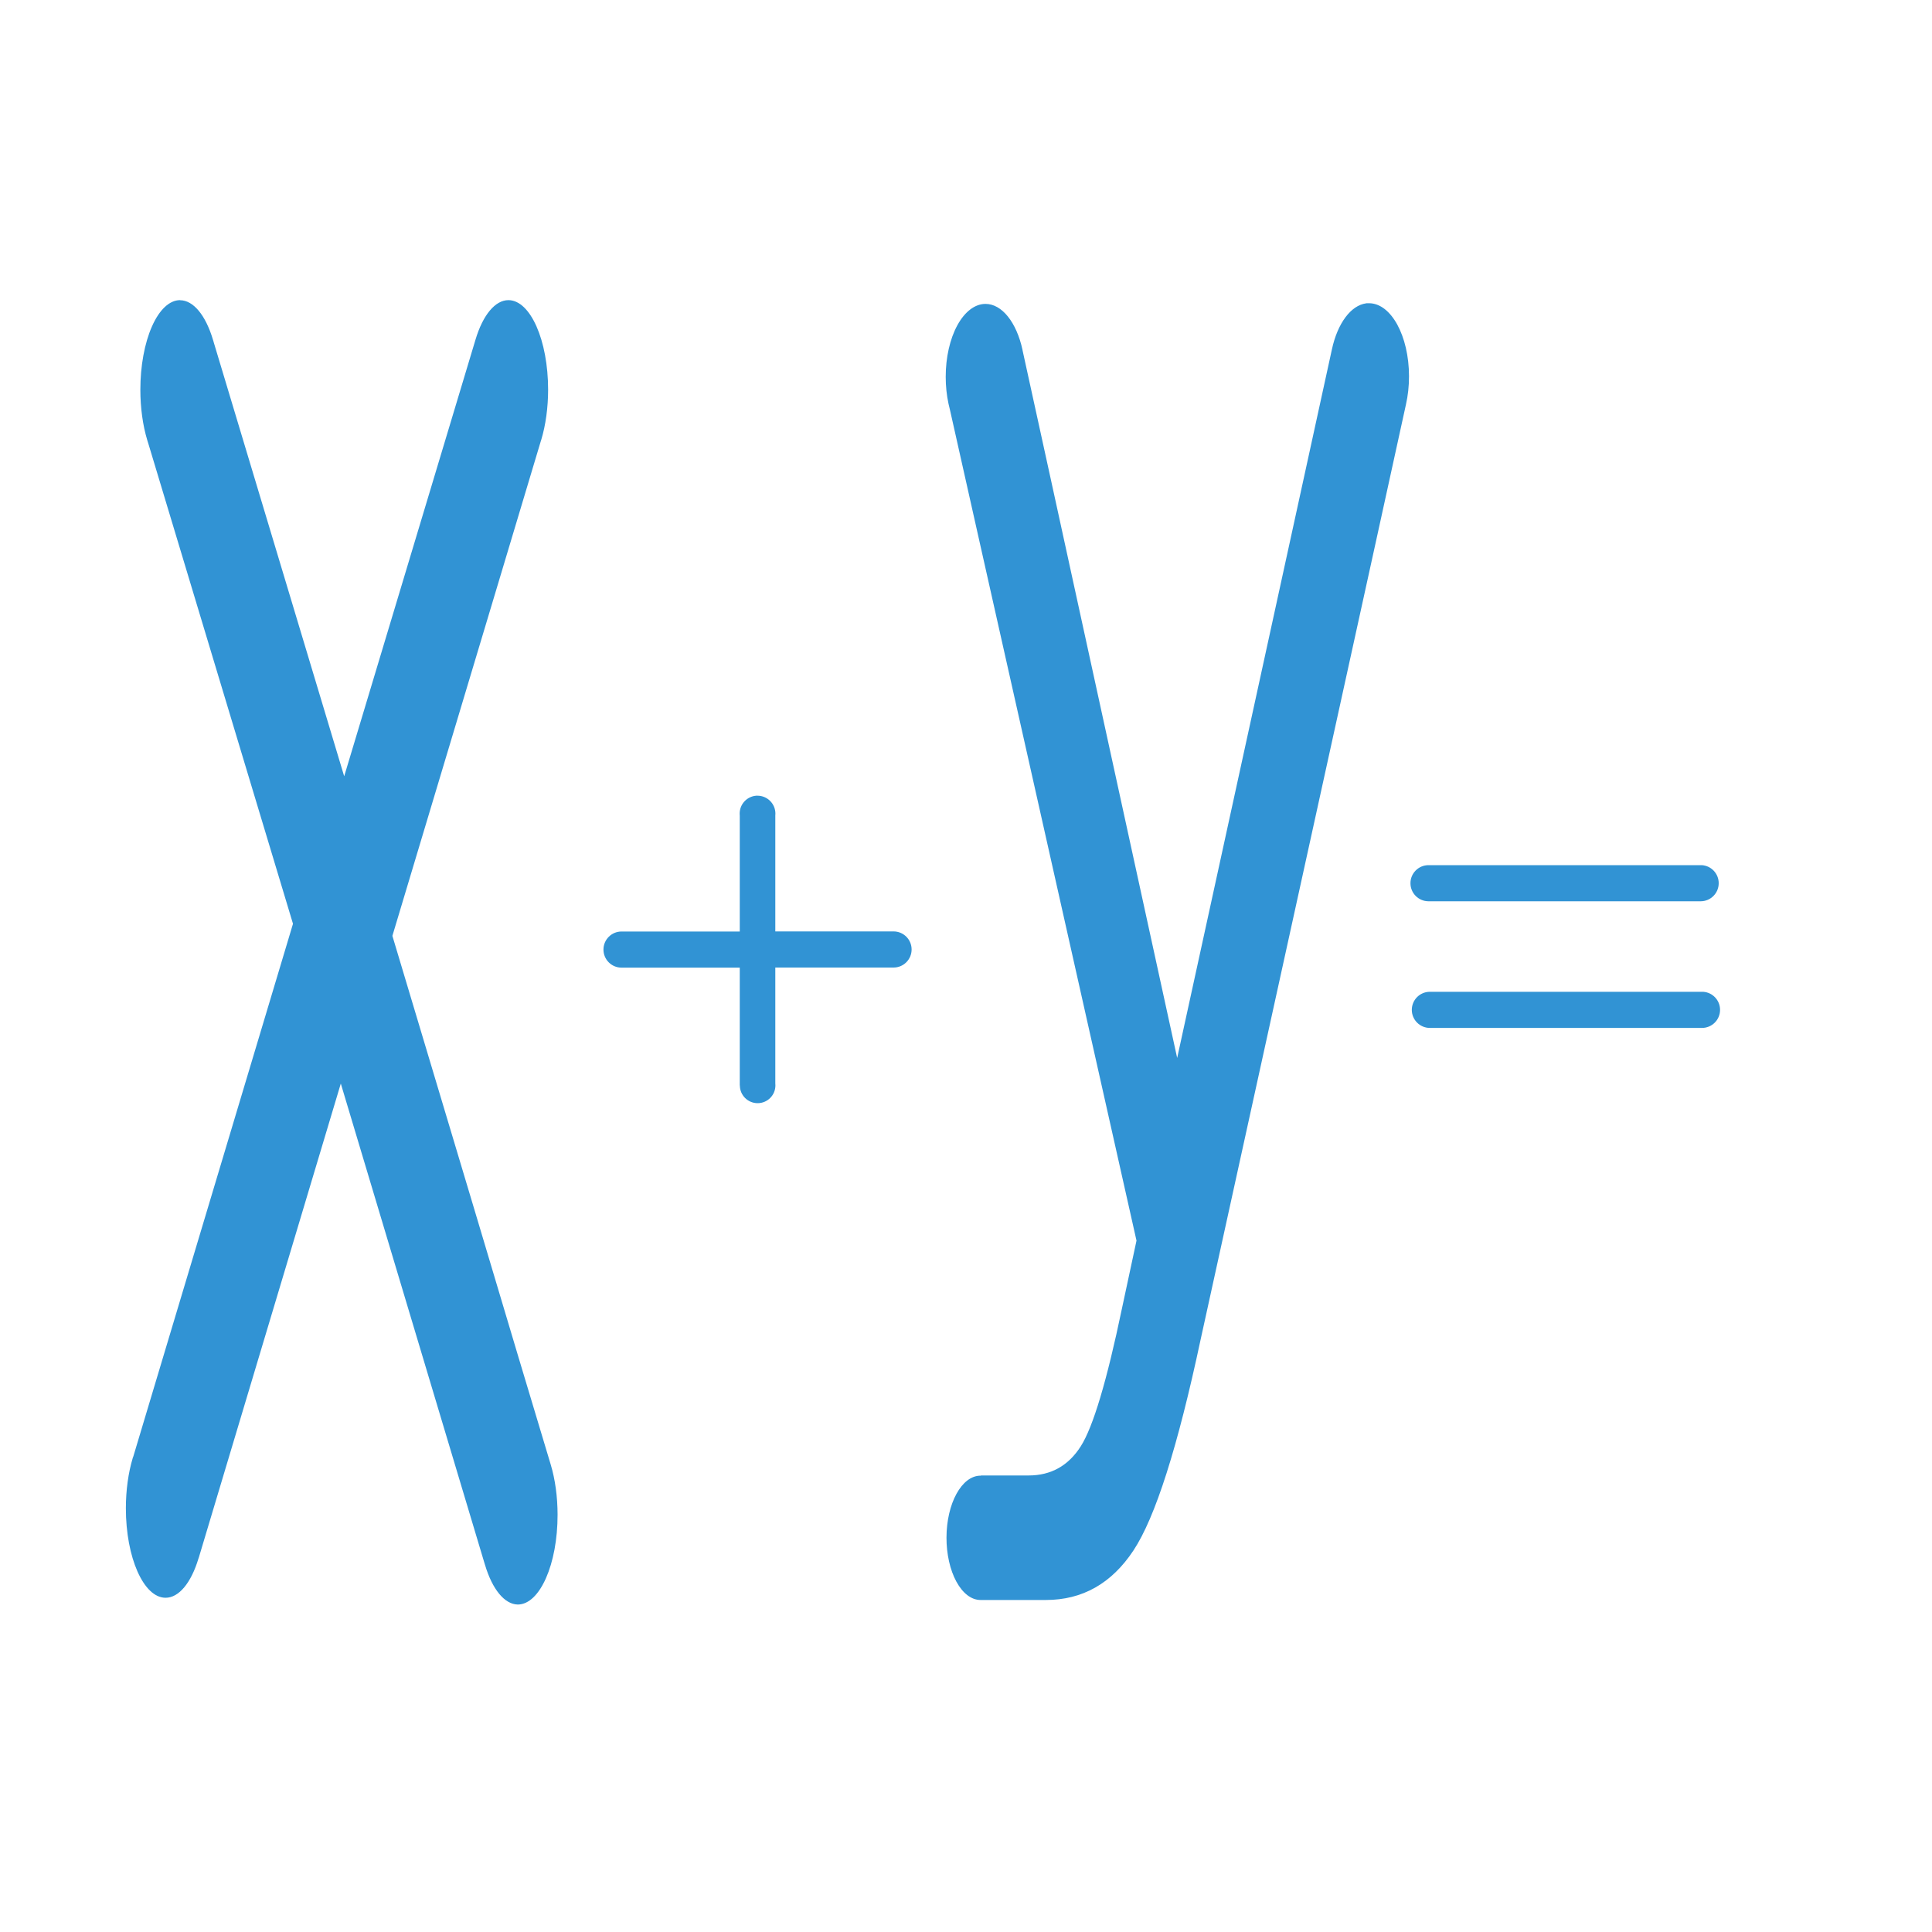
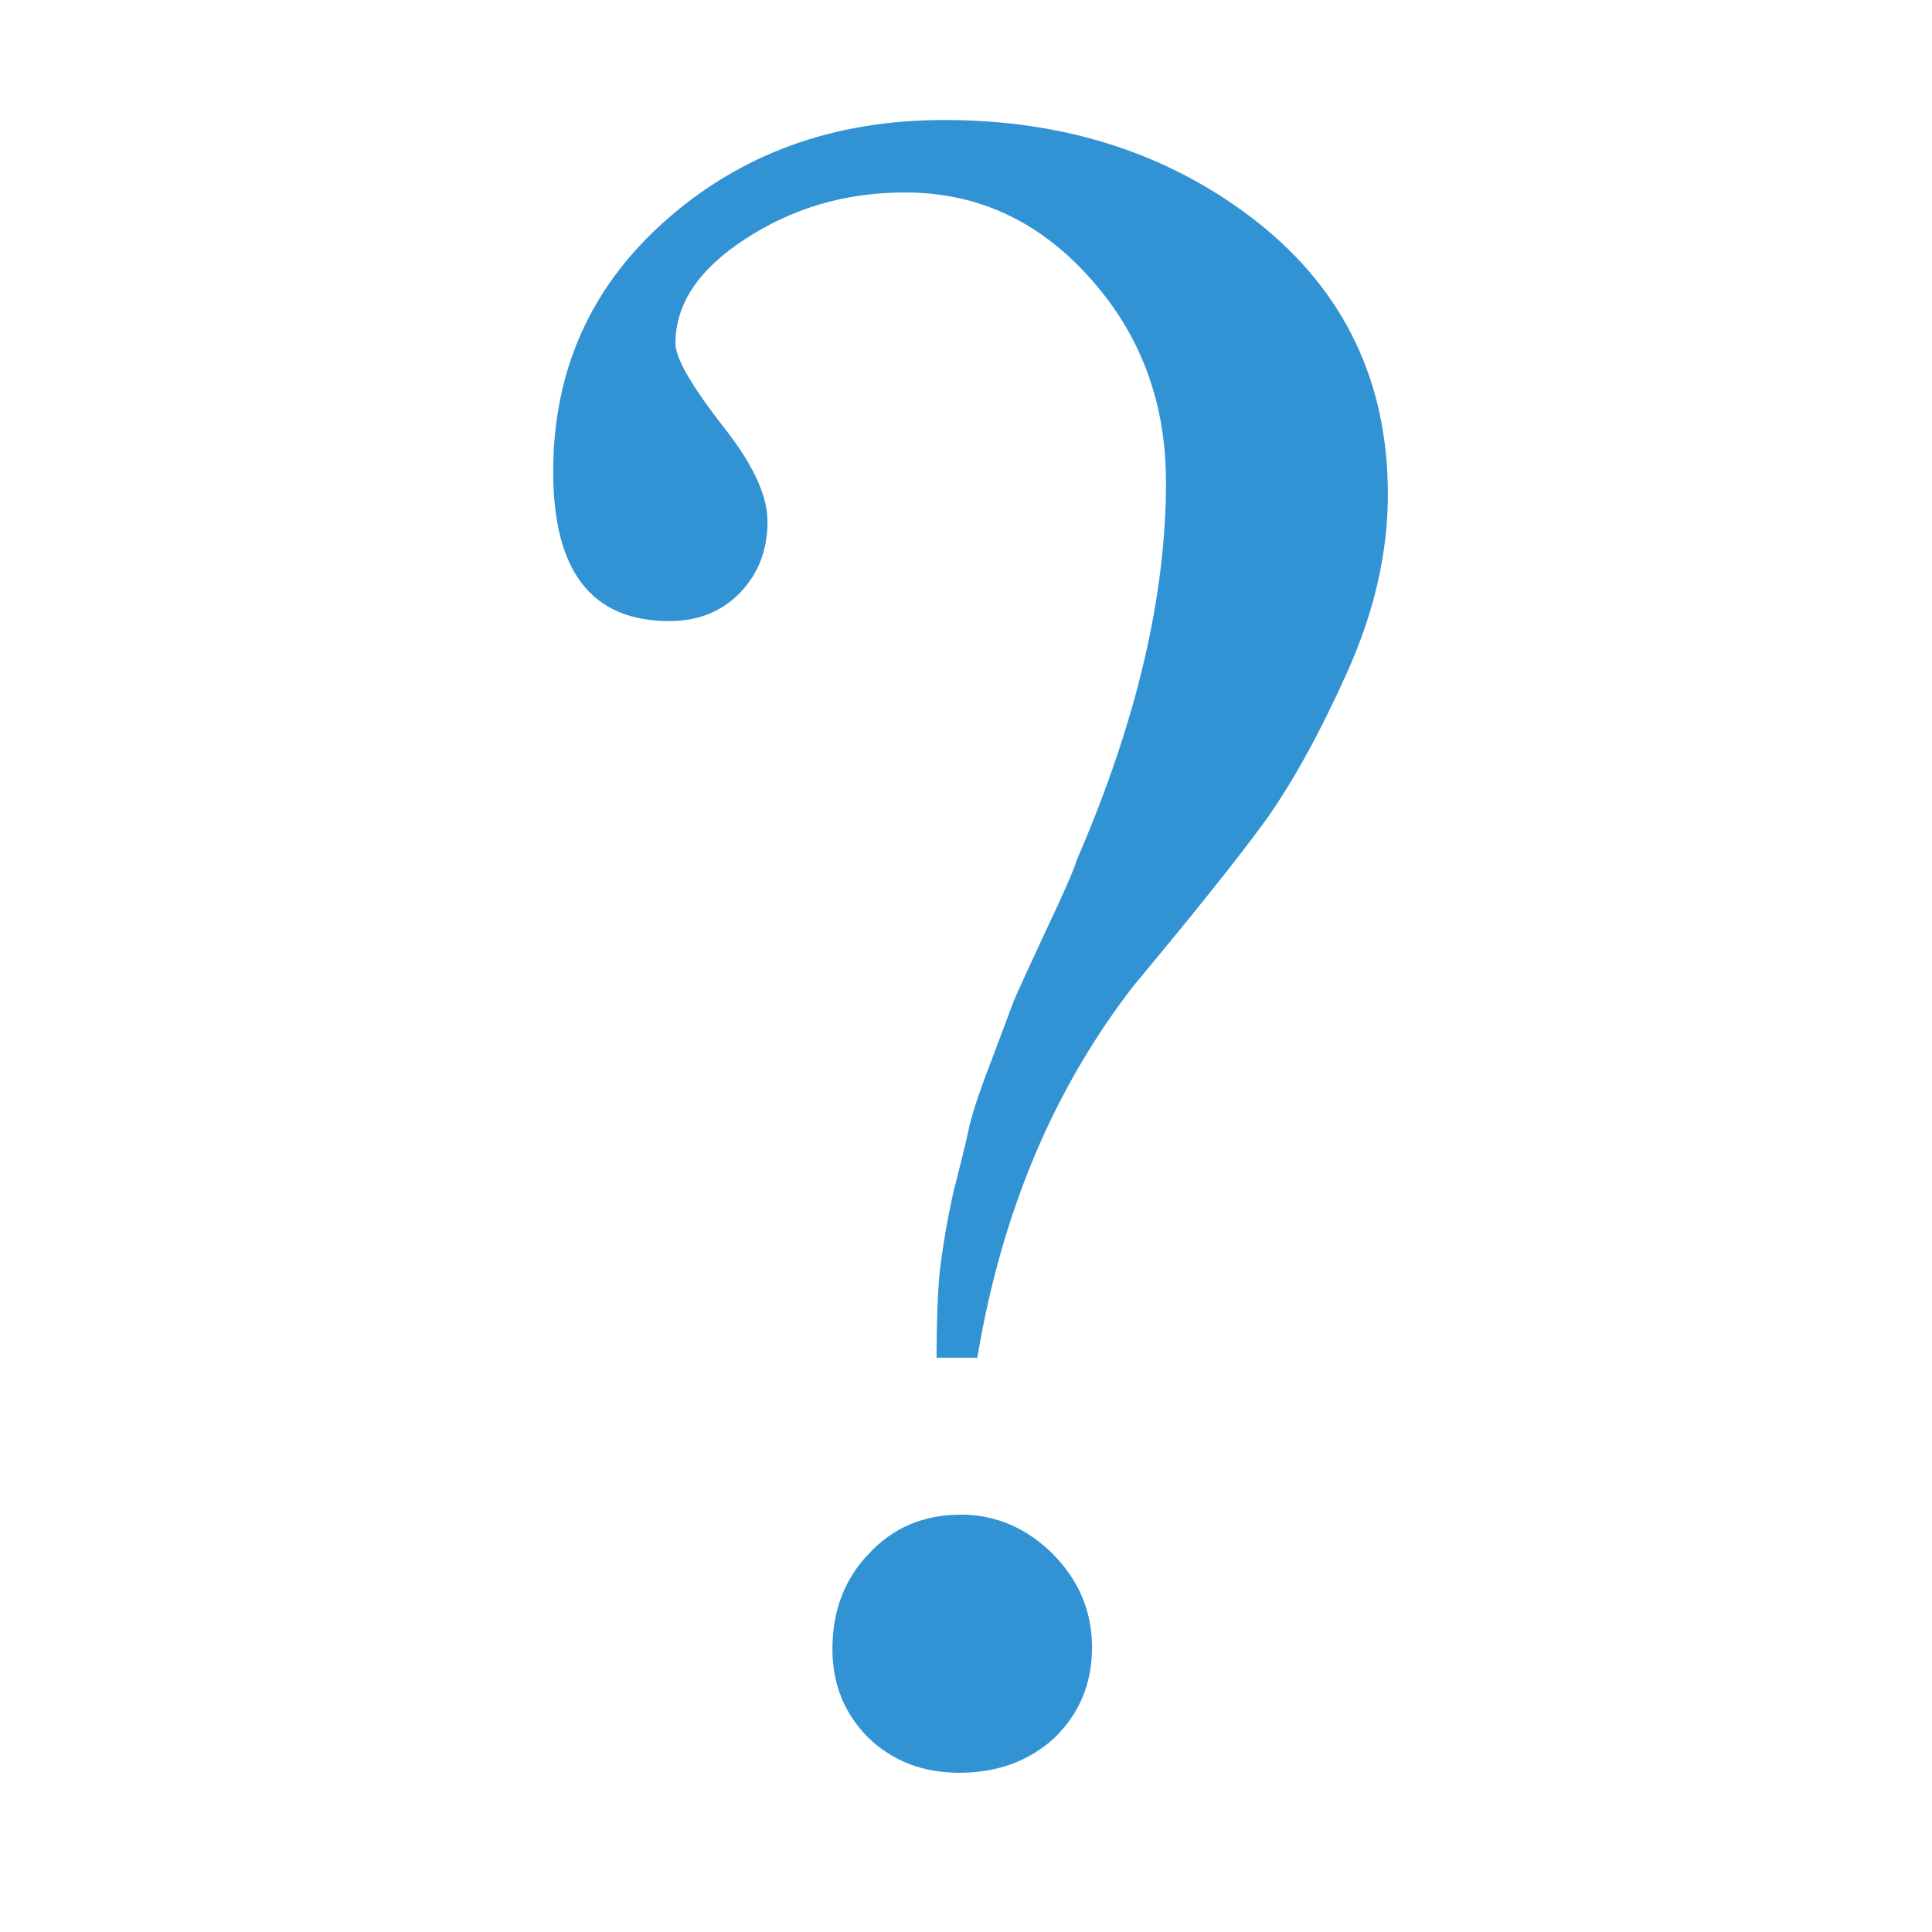
- <svg xmlns="http://www.w3.org/2000/svg" version="1.1" x="0px" y="0px" width="32px" height="32px" viewBox="6 6 20 20">
-   <text xml:space="preserve" style="font-style:normal;font-weight:normal;font-size:10.937px;line-height:125%;font-family:sans-serif;letter-spacing:0px;word-spacing:0px;fill:#000000;fill-opacity:1;stroke:none;stroke-width:1px;stroke-linecap:butt;stroke-linejoin:miter;stroke-opacity:1;" x="7.562" y="13.5">
-     <tspan x="7.562" y="13.5" />
+ <svg xmlns="http://www.w3.org/2000/svg" version="1.1" viewBox="6 6 20 20" x="7.562" y="13.5">
+   <text xml:space="preserve" style="font-style:normal;font-variant:normal;font-weight:normal;font-stretch:normal;font-size:25px;line-height:125%;font-family:FreeSerif;-inkscape-font-specification:FreeSerif;letter-spacing:0px;word-spacing:0px;fill:#3193d4;fill-opacity:1;stroke:none;stroke-width:1px;stroke-linecap:butt;stroke-linejoin:miter;stroke-opacity:1" x="10.025" y="24.15">
+     <tspan x="10.025" y="24.15">?</tspan>
  </text>
-   <text xml:space="preserve" style="font-style:normal;font-weight:normal;font-size:10.938px;line-height:125%;font-family:sans-serif;letter-spacing:0px;word-spacing:0px;fill:#000000;fill-opacity:1;stroke:none;stroke-width:1px;stroke-linecap:butt;stroke-linejoin:miter;stroke-opacity:1" x="7.562" y="22.25">
-     <tspan x="7.562" y="22.25" />
-   </text>
-   <text xml:space="preserve" style="font-style:normal;font-weight:normal;font-size:25px;line-height:125%;font-family:sans-serif;letter-spacing:0px;word-spacing:0px;fill:#000000;fill-opacity:1;stroke:none;stroke-width:1px;stroke-linecap:butt;stroke-linejoin:miter;stroke-opacity:1" x="6.938" y="18.188">
-     <tspan x="6.938" y="18.188" />
-   </text>
-   <text xml:space="preserve" style="font-style:normal;font-weight:normal;font-size:25px;line-height:125%;font-family:sans-serif;letter-spacing:0px;word-spacing:0px;fill:#000000;fill-opacity:1;stroke:none;stroke-width:1px;stroke-linecap:butt;stroke-linejoin:miter;stroke-opacity:1" x="7.25" y="17.875" id="text3429">
-     <tspan x="7.25" y="17.875" />
-   </text>
-   <path style="font-style:normal;font-weight:normal;font-size:9.82px;line-height:125%;font-family:sans-serif;letter-spacing:0px;word-spacing:0px;fill:#3193d4;fill-opacity:1;stroke:none;stroke-width:1px;stroke-linecap:butt;stroke-linejoin:miter;stroke-opacity:1" d="m 7.864,9.107 a 0.411,0.927 0 0 0 -0.411,0.928 0.411,0.927 0 0 0 0.071,0.52 0.411,0.927 0 0 0 0.017,0.055 l 1.492,4.953 -1.654,5.518 a 0.411,0.927 0 0 0 -0.004,0.008 l -0.001,0.005 a 0.411,0.927 0 0 0 -0.071,0.518 0.411,0.927 0 0 0 0.41,0.928 l 0.001,0 a 0.411,0.927 0 0 0 0.341,-0.408 l 0.004,-0.011 1.469,-4.904 1.487,4.964 a 0.412,0.928 0 0 0 0.006,0.019 0.412,0.928 0 0 0 0.339,0.41 l 0.001,0 a 0.412,0.928 0 0 0 0.411,-0.931 0.412,0.928 0 0 0 -0.071,-0.518 L 11.367,20.049 10.923,18.562 10.062,15.688 l 1.08,-3.599 0.459,-1.531 0.002,-0.005 A 0.411,0.927 0 0 0 11.674,10.035 0.411,0.927 0 0 0 11.264,9.107 0.411,0.927 0 0 0 10.923,9.514 L 9.563,14.036 8.212,9.542 l -0.002,-0.008 a 0.411,0.927 0 0 0 -0.006,-0.019 0.411,0.927 0 0 0 -0.339,-0.407 z" />
-   <path style="font-style:normal;font-weight:normal;font-size:4.493px;line-height:125%;font-family:sans-serif;letter-spacing:0px;word-spacing:0px;fill:#3193d4;fill-opacity:1;stroke:none;stroke-width:1px;stroke-linecap:butt;stroke-linejoin:miter;stroke-opacity:1" d="m 13.829,14.237 a 0.186,0.186 0 0 0 -0.172,0.186 0.186,0.186 0 0 0 0.001,0.022 l 0,1.198 -1.224,0 a 0.187,0.187 0 0 0 -0.187,0.187 0.187,0.187 0 0 0 0.187,0.187 l 0.013,0 1.211,0 0,1.219 0.001,0 a 0.184,0.184 0 0 0 0.184,0.184 0.184,0.184 0 0 0 0.184,-0.184 0.184,0.184 0 0 0 -0.001,-0.022 l 0,-1.198 1.224,0 a 0.187,0.187 0 0 0 0.187,-0.187 0.187,0.187 0 0 0 -0.187,-0.187 l -1.224,0 0,-1.201 a 0.186,0.186 0 0 0 0.001,-0.018 0.186,0.186 0 0 0 -0.186,-0.186 0.186,0.186 0 0 0 -0.013,0 z" id="text3443" />
-   <path style="font-style:normal;font-weight:normal;font-size:9.375px;line-height:125%;font-family:sans-serif;letter-spacing:0px;word-spacing:0px;fill:#3193d4;fill-opacity:1;stroke:none;stroke-width:1px;stroke-linecap:butt;stroke-linejoin:miter;stroke-opacity:1" d="M 20.143,9.14 A 0.414,0.757 0 0 0 19.788,9.616 L 18.186,16.952 16.887,11.003 16.586,9.629 a 0.412,0.754 0 0 0 -0.001,-0.007 0.412,0.754 0 0 0 -0.382,-0.476 0.412,0.754 0 0 0 -0.413,0.755 0.412,0.754 0 0 0 0.029,0.279 0.412,0.754 0 0 0 0.015,0.063 l 0.298,1.329 1.633,7.271 -0.151,0.704 c -0.156,0.748 -0.298,1.224 -0.426,1.425 -0.128,0.201 -0.308,0.302 -0.54,0.302 l -0.494,0 0,0.002 a 0.352,0.644 0 0 0 -0.004,0 0.352,0.644 0 0 0 -0.352,0.641 0.352,0.644 0 0 0 0.352,0.646 0.352,0.644 0 0 0 0.004,0 l 0.673,0 c 0.378,0 0.68,-0.171 0.906,-0.512 0.226,-0.341 0.458,-1.068 0.696,-2.185 l 1.82,-8.285 0.305,-1.392 a 0.414,0.757 0 0 0 0.032,-0.295 0.414,0.757 0 0 0 -0.413,-0.755 0.414,0.757 0 0 0 -0.029,0 z" />
-   <path style="font-style:normal;font-weight:normal;font-size:4.493px;line-height:125%;font-family:sans-serif;letter-spacing:0px;word-spacing:0px;fill:#3193d4;fill-opacity:1;stroke:none;stroke-width:1px;stroke-linecap:butt;stroke-linejoin:miter;stroke-opacity:1" d="m 20.788,14.956 a 0.187,0.187 0 0 0 -0.187,0.187 0.187,0.187 0 0 0 0.187,0.187 l 0.013,0 0.725,0 0.486,0 0.369,0 0.493,0 0.731,0 a 0.187,0.187 0 0 0 0.187,-0.187 0.187,0.187 0 0 0 -0.175,-0.187 l -1.237,0 -0.369,0 -0.375,0 -0.85,0 z" id="path6646" />
-   <path d="m 20.802,16.267 a 0.187,0.187 0 0 0 -0.187,0.187 0.187,0.187 0 0 0 0.187,0.187 l 0.013,0 0.725,0 0.486,0 0.369,0 0.493,0 0.731,0 a 0.187,0.187 0 0 0 0.187,-0.187 0.187,0.187 0 0 0 -0.175,-0.187 l -1.237,0 -0.369,0 -0.375,0 -0.85,0 z" style="font-style:normal;font-weight:normal;font-size:4.493px;line-height:125%;font-family:sans-serif;letter-spacing:0px;word-spacing:0px;fill:#3193d4;fill-opacity:1;stroke:none;stroke-width:1px;stroke-linecap:butt;stroke-linejoin:miter;stroke-opacity:1" />
</svg>
